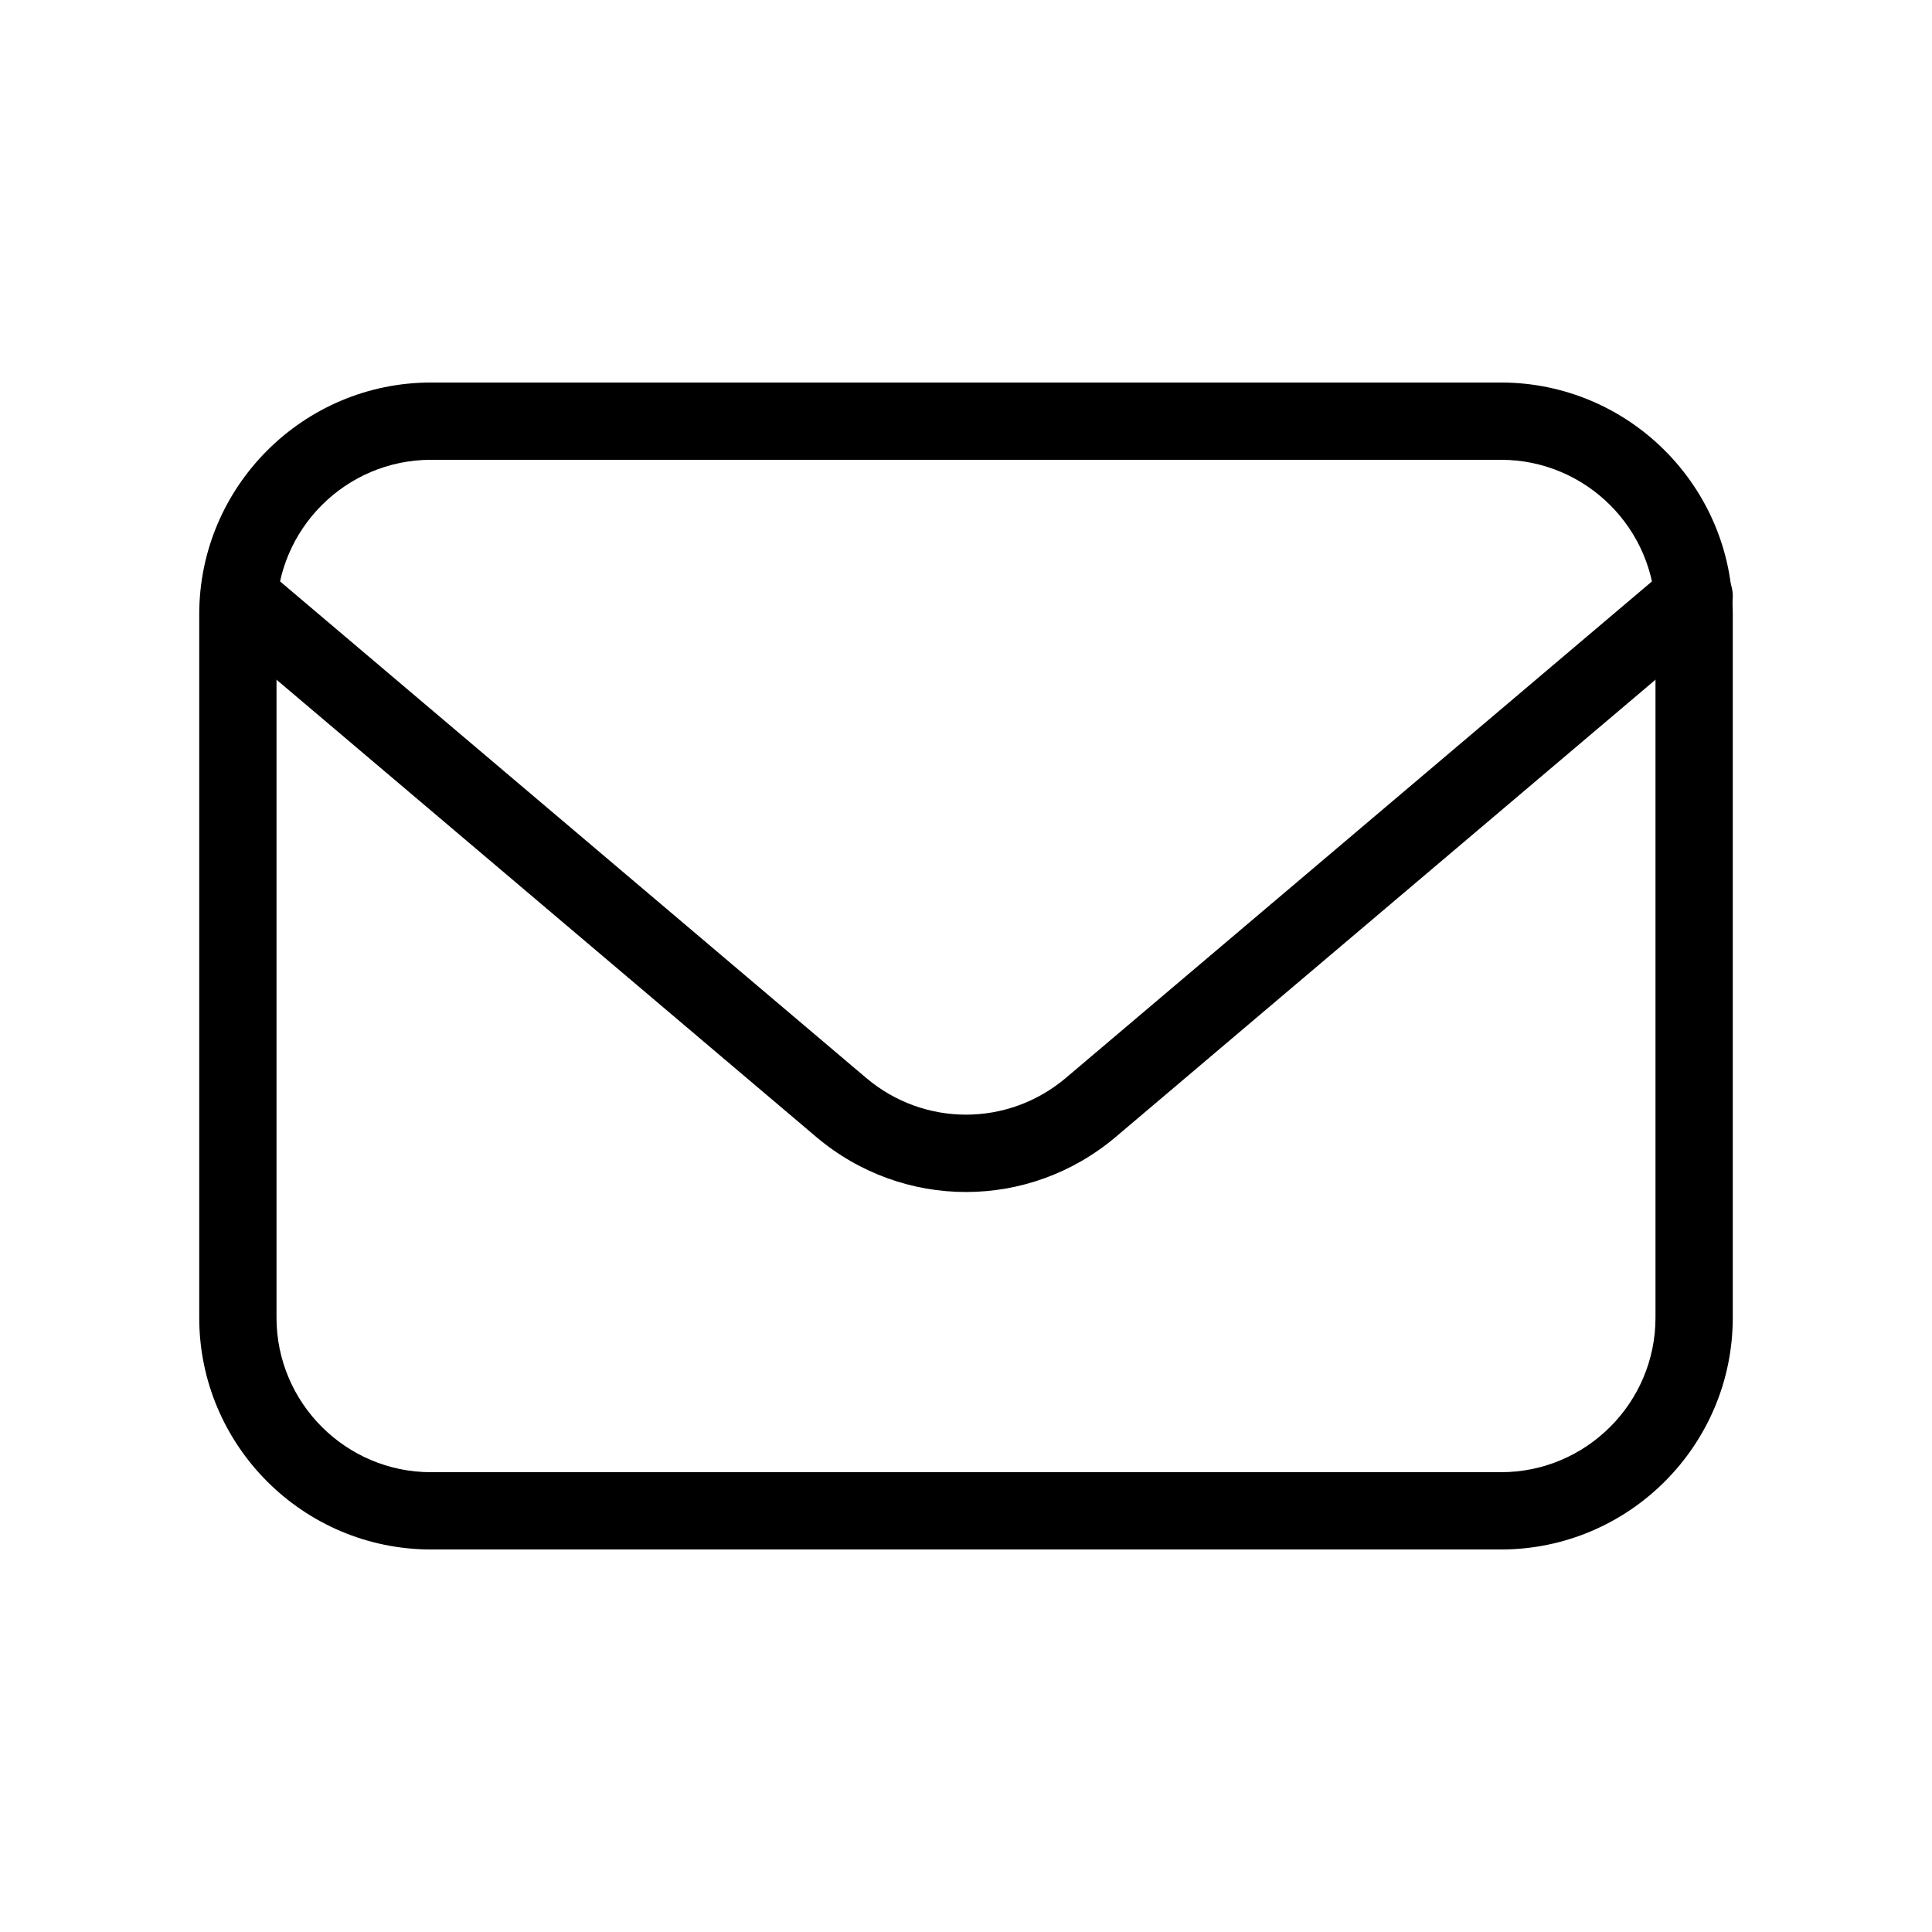
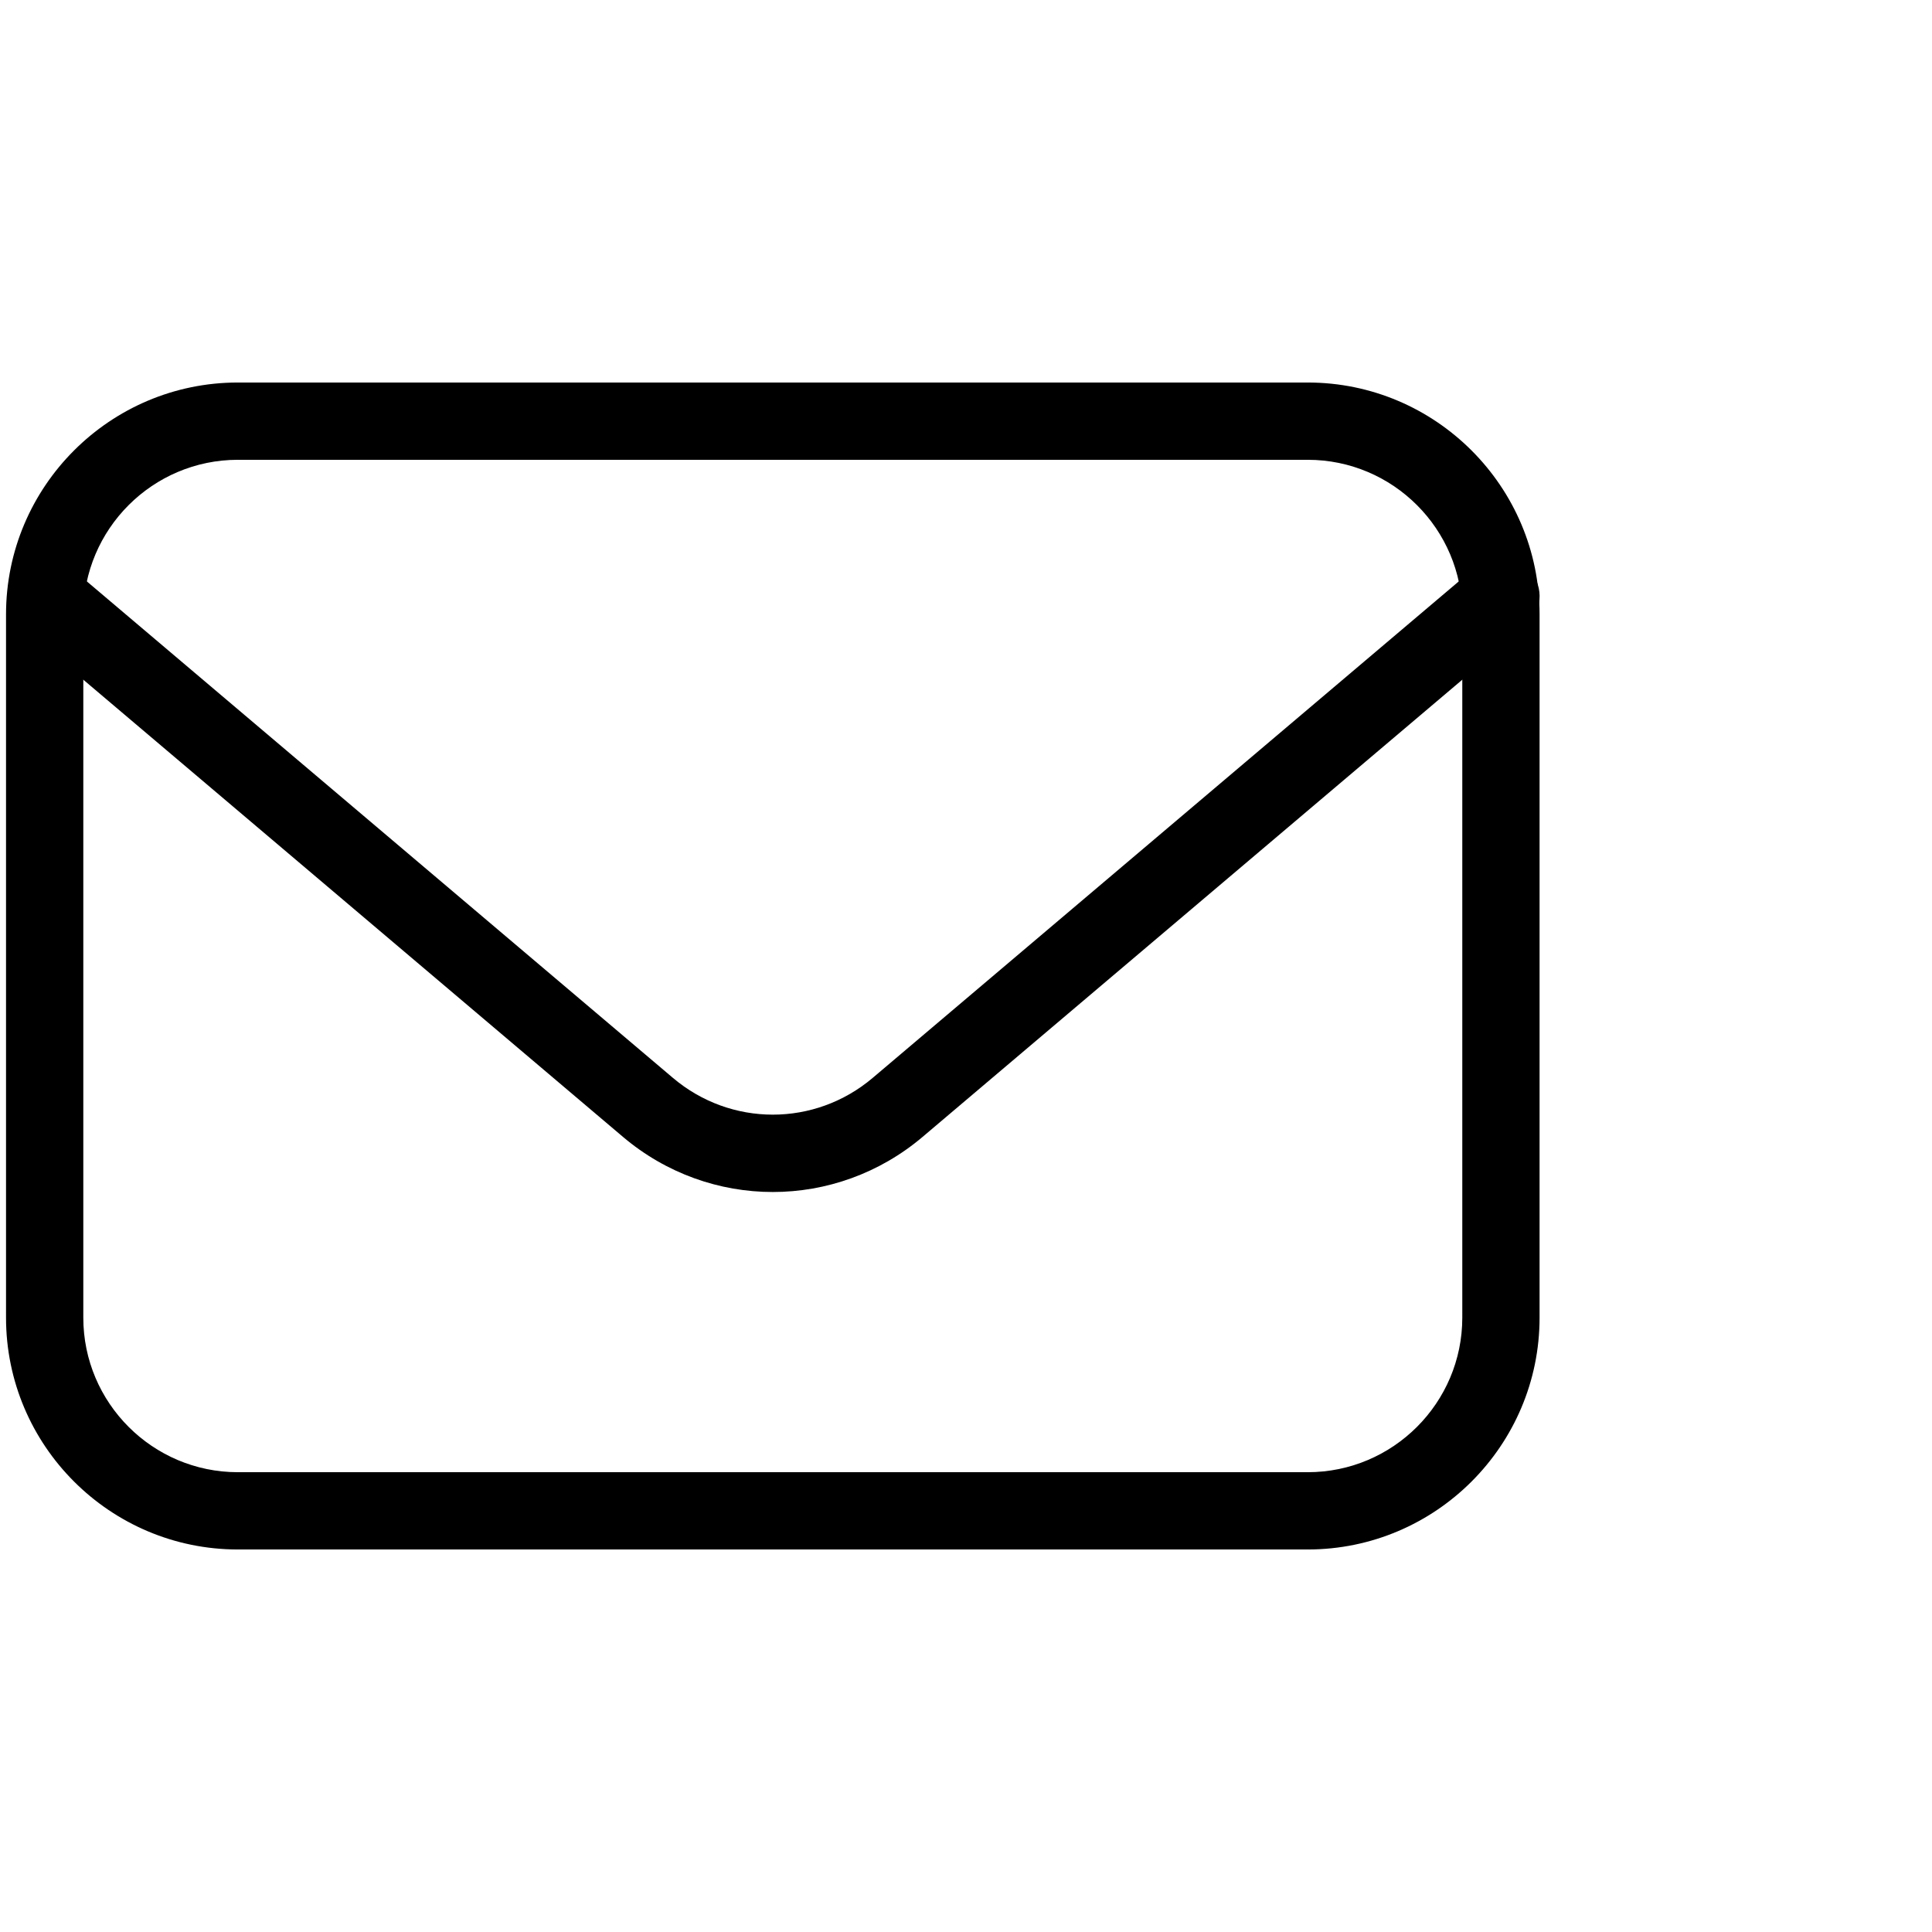
- <svg xmlns="http://www.w3.org/2000/svg" id="Layer_1" width="24" height="24" viewBox="0 0 100 100">
+ <svg xmlns="http://www.w3.org/2000/svg" id="Layer_1" width="24" height="24" viewBox="10 0 100 100">
  <g>
    <path d="m77.688 80.201h-55.376c-6.617 0-12-5.382-12-11.998v-36.404c0-6.617 5.383-12 12-12h55.376c6.617 0 12 5.383 12 12v36.404c0 6.616-5.383 11.998-12 11.998zm-55.376-56.402c-4.411 0-8 3.589-8 8v36.404c0 4.41 3.589 7.998 8 7.998h55.376c4.411 0 8-3.588 8-7.998v-36.404c0-4.411-3.589-8-8-8z" fill="currentColor" />
    <path d="m50 61.698c-2.755 0-5.51-.952-7.757-2.855l-31.224-26.451 2.586-3.053 31.224 26.451c2.996 2.539 7.346 2.538 10.342.001l31.225-26.452c.843-.714 2.104-.609 2.819.233s.61 2.105-.233 2.819l-31.226 26.452c-2.247 1.903-5.002 2.855-7.756 2.855z" fill="currentColor" />
  </g>
</svg>
